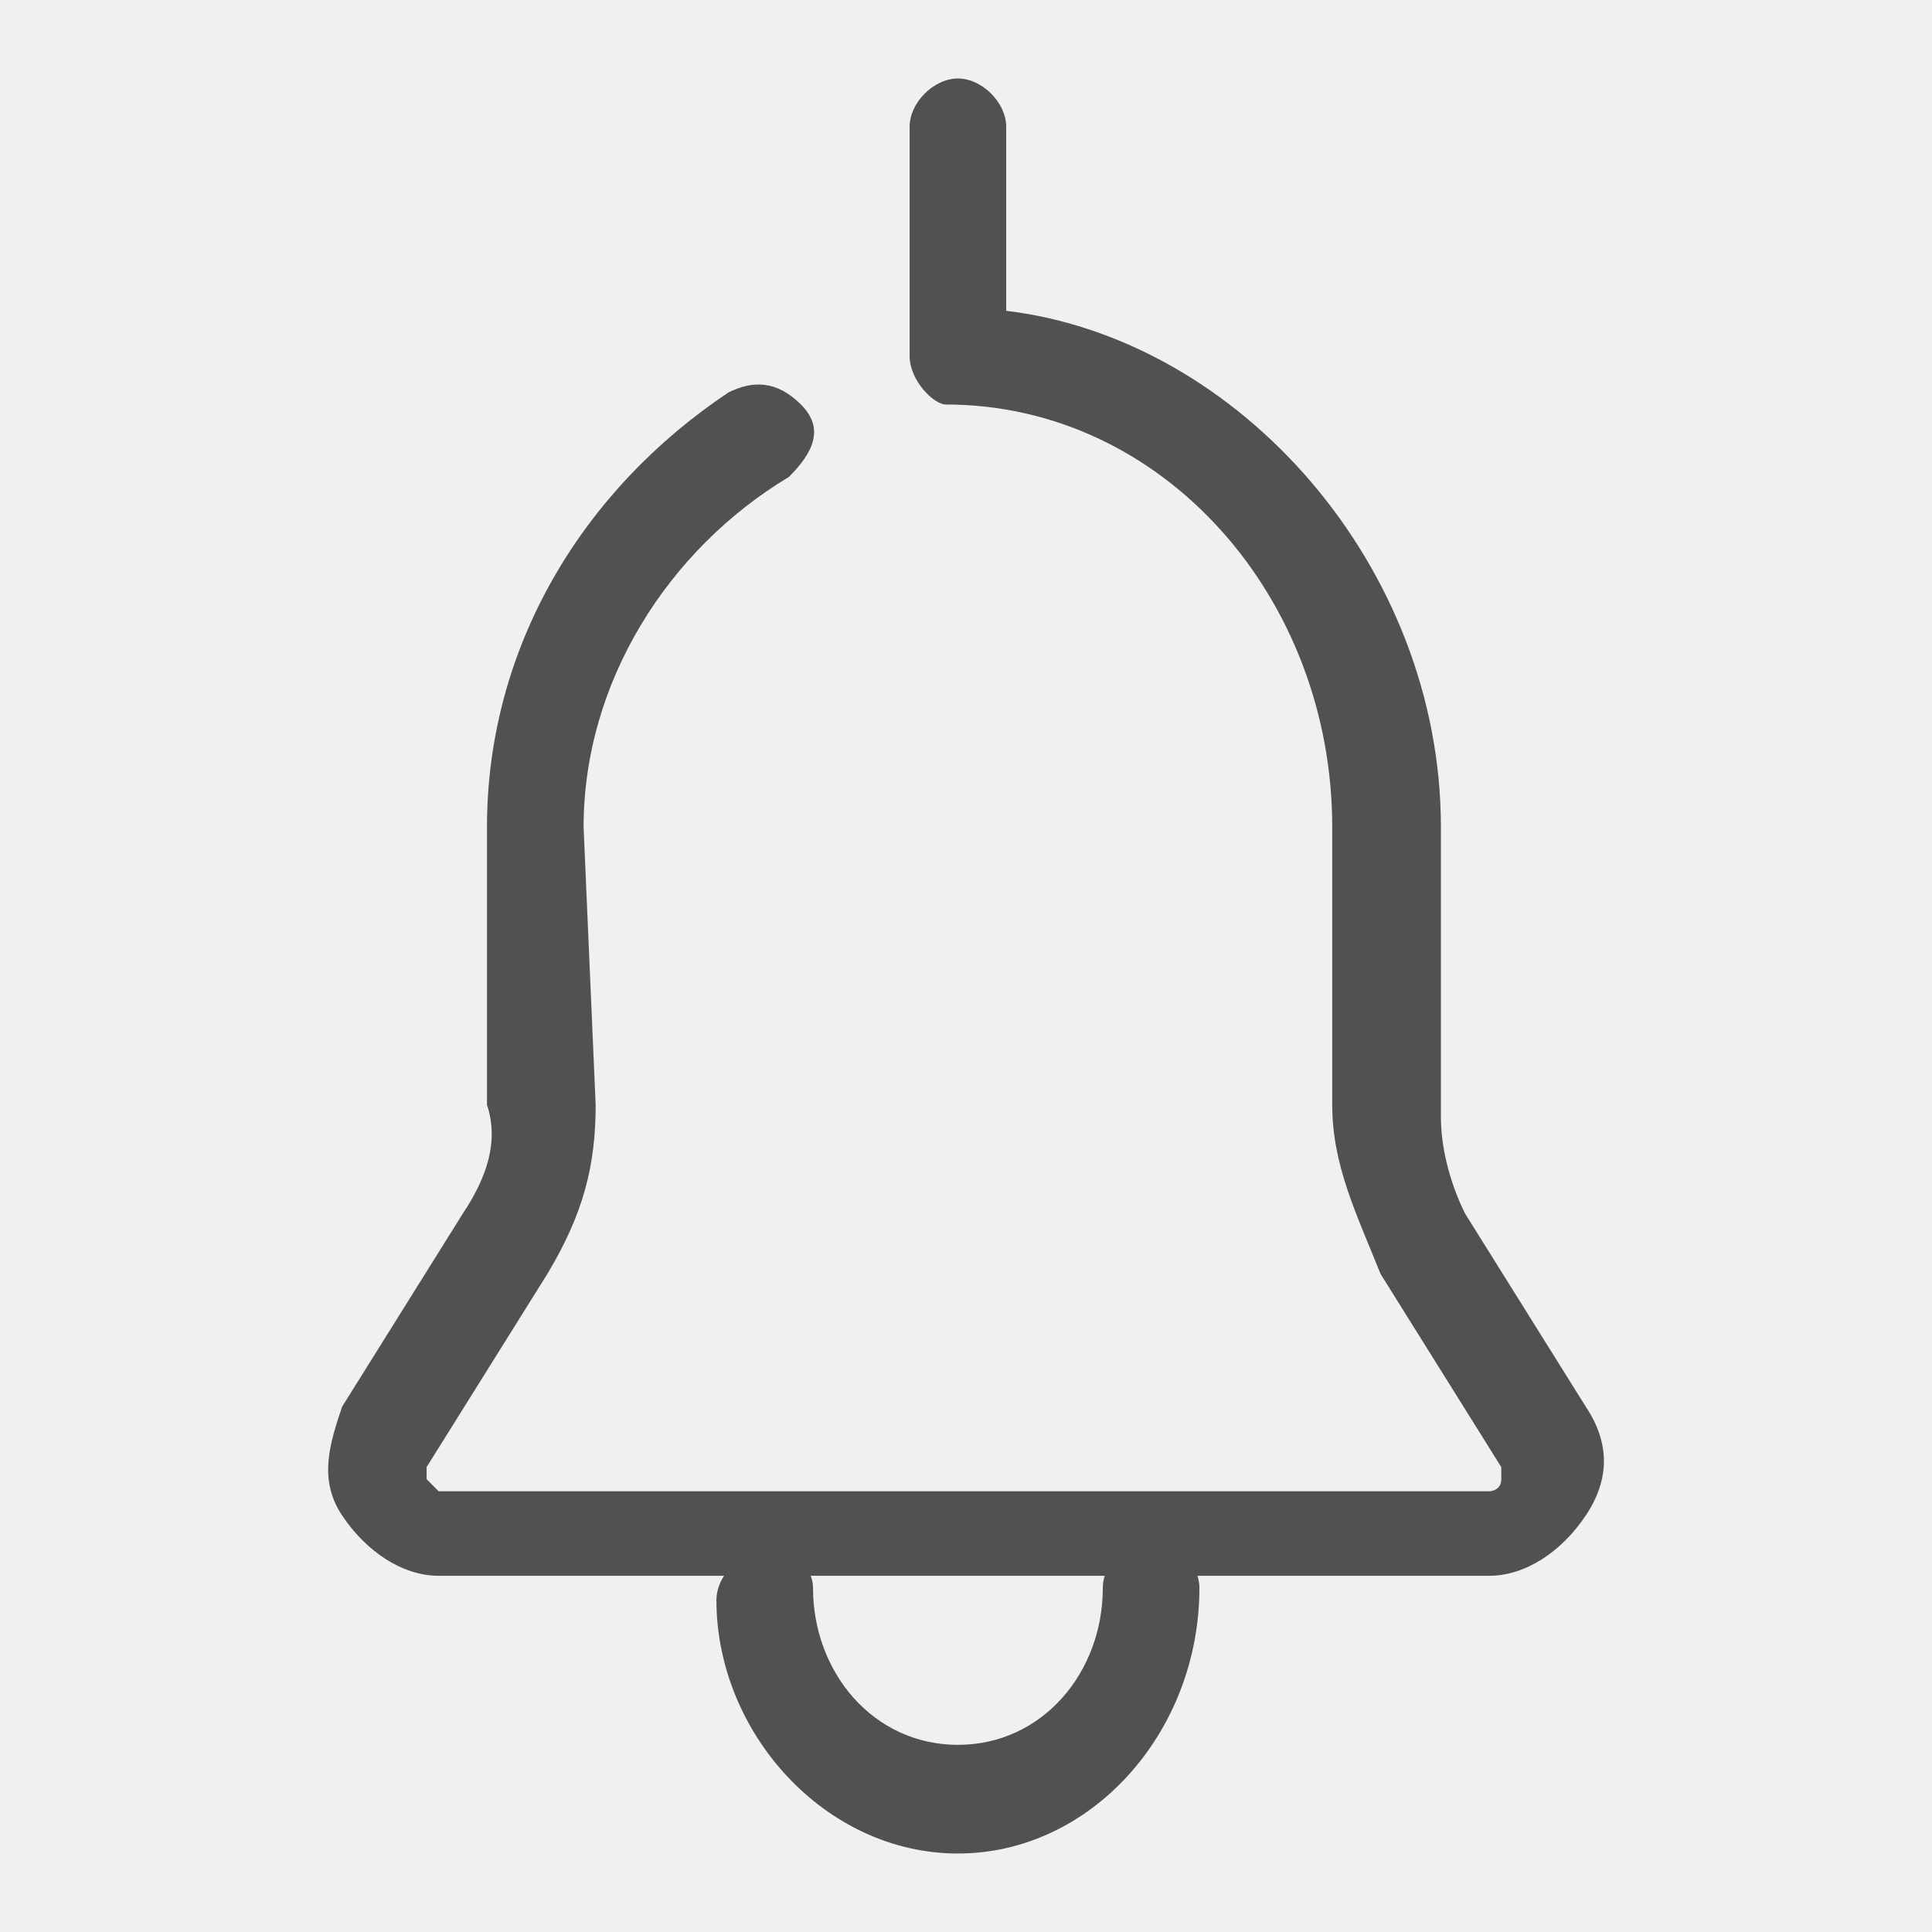
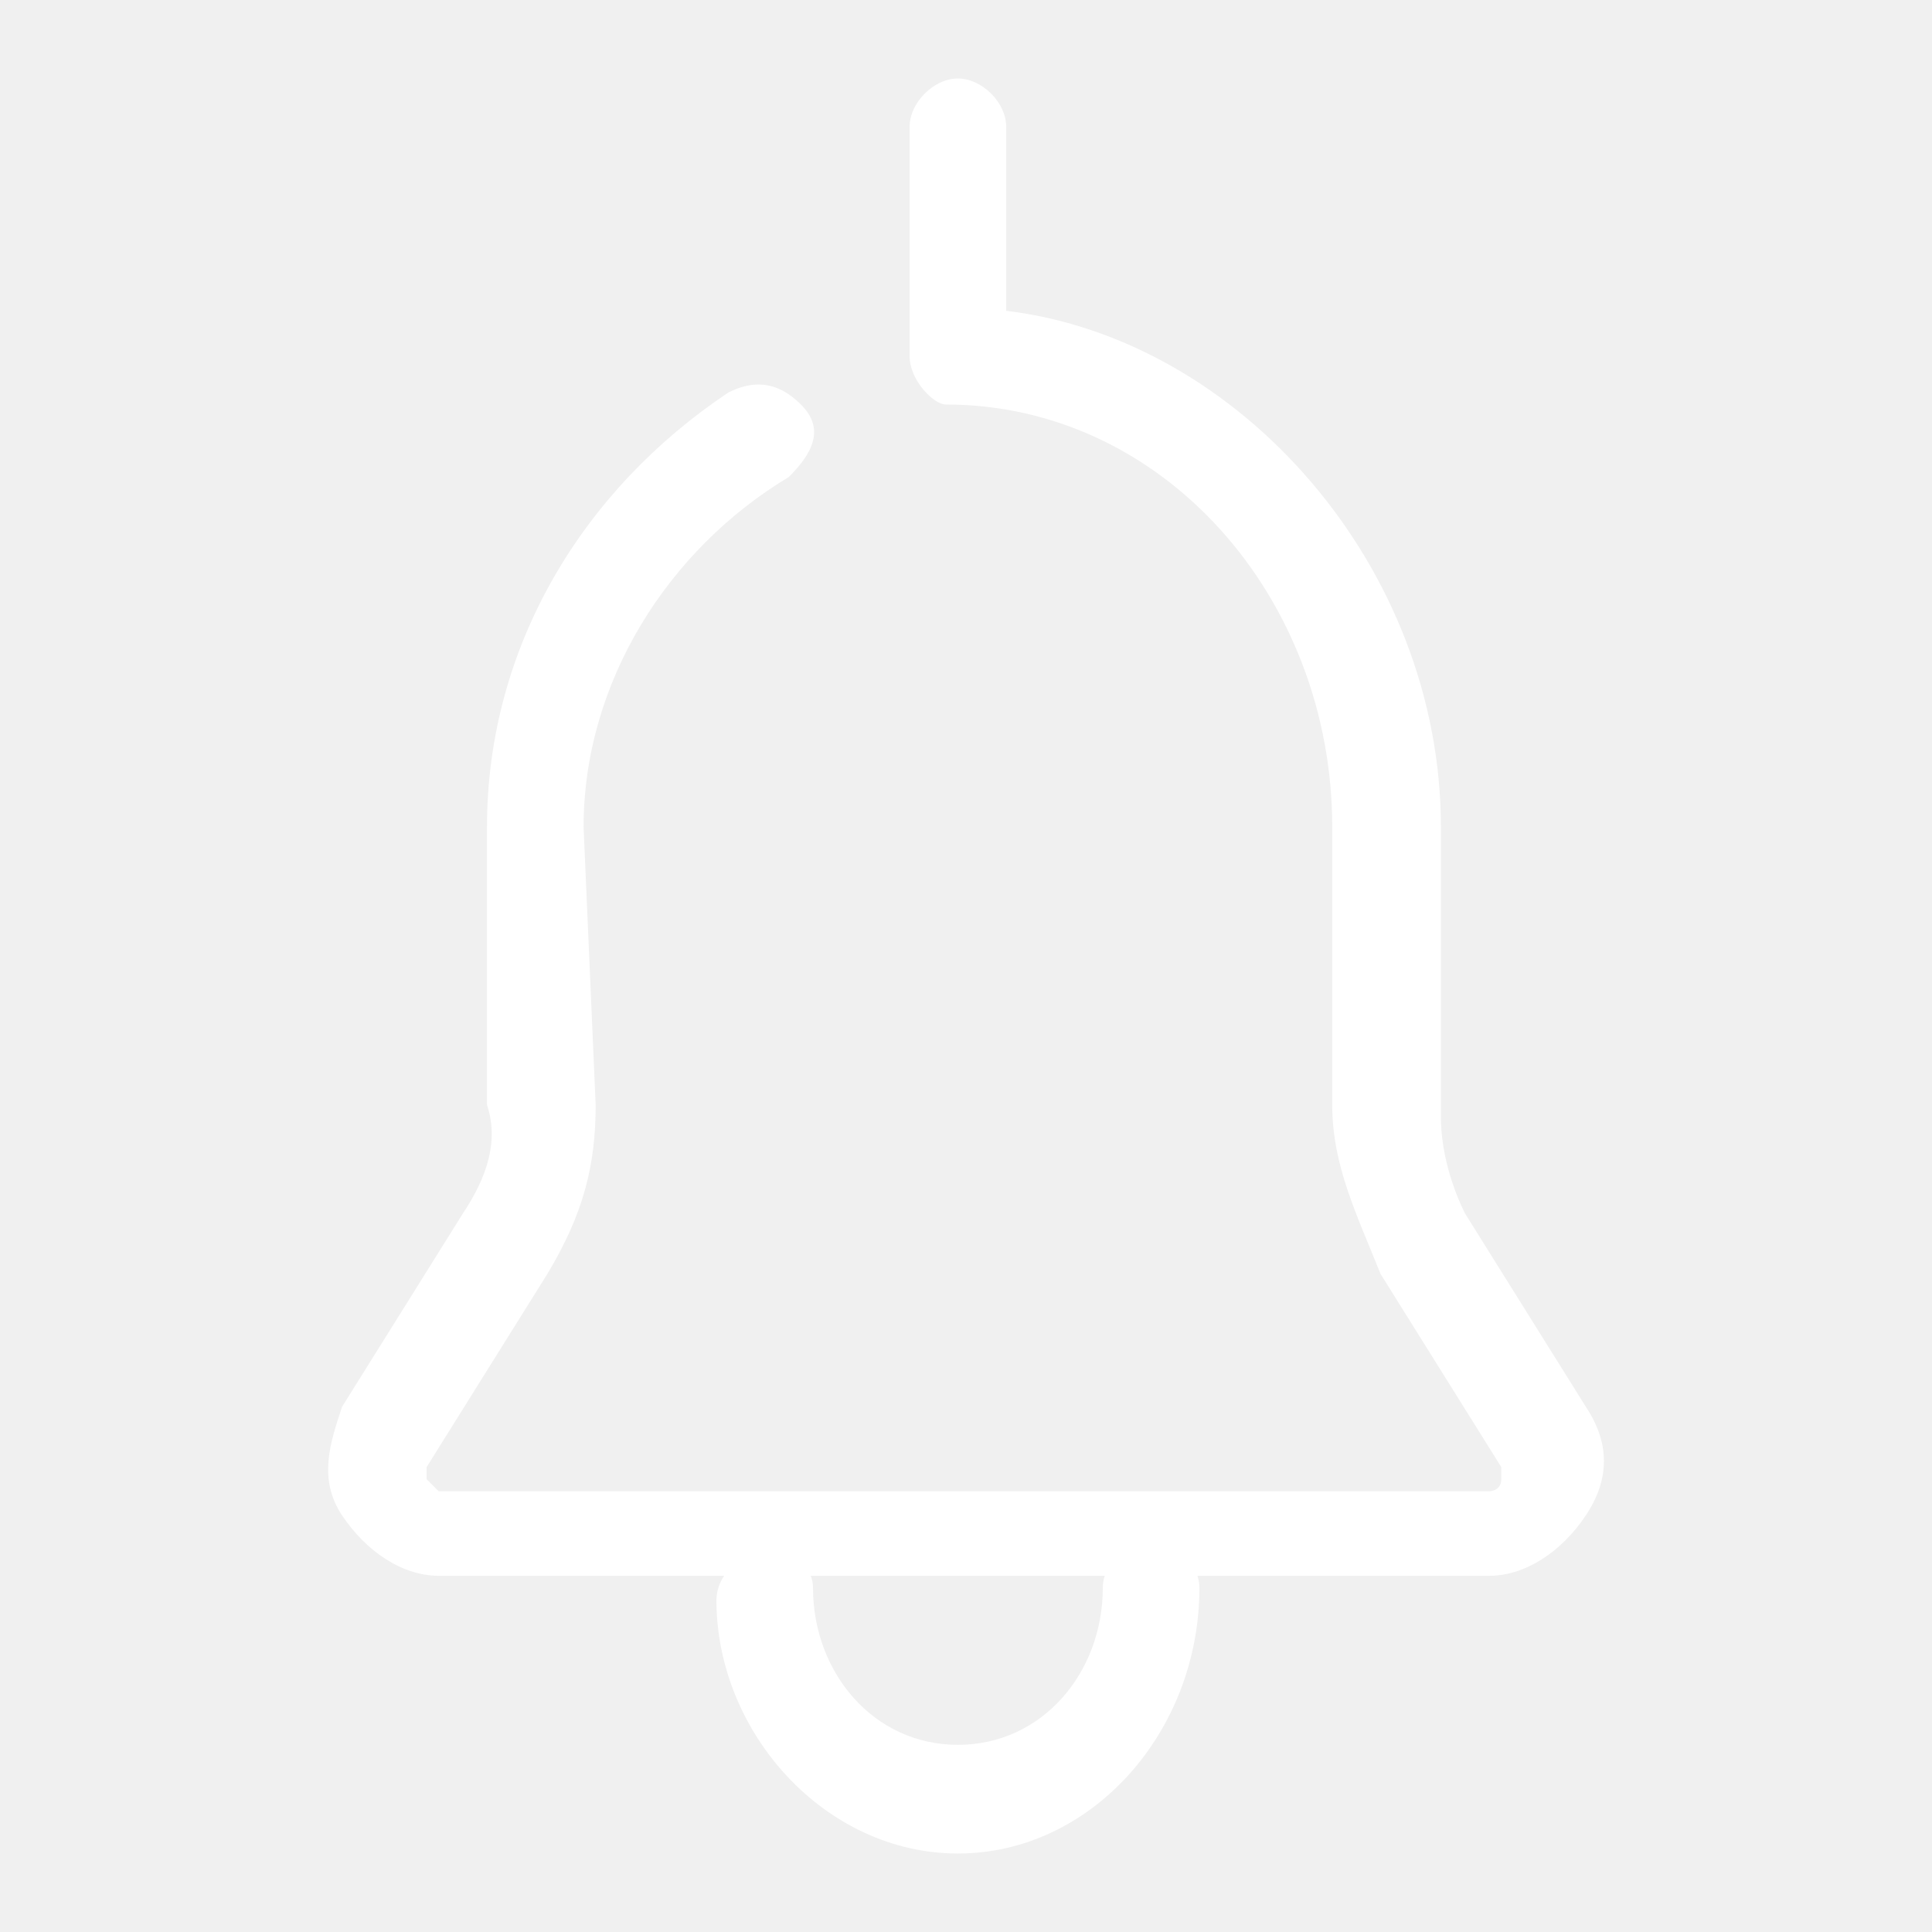
- <svg xmlns="http://www.w3.org/2000/svg" t="1566786113028" class="icon" viewBox="0 0 1024 1024" version="1.1" p-id="3411" width="200" height="200">
+ <svg xmlns="http://www.w3.org/2000/svg" t="1566789438015" class="icon" viewBox="0 0 1024 1024" version="1.1" p-id="1997" width="200" height="200">
  <defs>
    <style type="text/css" />
  </defs>
-   <path d="M482.112 67.2c0-12.8 12.8-25.6 25.6-25.6s25.6 12.8 25.6 25.6v97.536c123.84 14.912 230.4 135.872 230.4 273.664v153.6c0 19.2 6.4 38.4 12.8 51.2l64 102.4c12.8 19.2 12.8 38.4 0 57.6-12.8 19.2-32 32-51.2 32H634.688c0.64 2.112 1.024 4.224 1.024 6.4 0 76.8-57.6 140.8-128 140.8s-128-64-128-134.4a23.68 23.68 0 0 1 4.096-12.8H232.512c-19.2 0-38.4-12.8-51.2-32-12.8-19.2-6.4-38.4 0-57.6l64-102.4c12.8-19.2 19.2-38.4 12.8-57.6v-147.2c0-96 51.2-179.2 128-230.4 12.8-6.4 25.6-6.4 38.4 6.4 12.8 12.8 6.4 25.6-6.4 38.4-64 38.4-108.8 108.8-108.8 185.6l6.4 147.2c0 32-6.4 57.6-25.6 89.6l-64 102.4v6.4l6.4 6.4h556.8s6.4 0 6.4-6.4v-6.4l-64-102.4c-12.8-32-25.6-57.6-25.6-89.6v-147.2c0-121.6-89.6-224-204.8-224-6.4 0-19.2-12.8-19.2-25.6v-121.6z m103.424 768H429.696c0.768 1.92 1.216 4.032 1.216 6.4 0 44.8 32 83.2 76.8 83.2s76.8-38.4 76.8-83.2c0-2.176 0.32-4.288 1.024-6.4z" fill="#515151" p-id="3412" />
+   <path d="M482.112 67.2c0-12.8 12.8-25.6 25.6-25.6s25.6 12.8 25.6 25.6v97.536c123.84 14.912 230.4 135.872 230.4 273.664v153.6c0 19.2 6.4 38.4 12.8 51.2l64 102.4c12.8 19.2 12.8 38.4 0 57.6-12.8 19.2-32 32-51.2 32H634.688c0.64 2.112 1.024 4.224 1.024 6.4 0 76.8-57.6 140.8-128 140.8s-128-64-128-134.4a23.68 23.68 0 0 1 4.096-12.8H232.512c-19.2 0-38.4-12.8-51.2-32-12.8-19.2-6.4-38.4 0-57.6l64-102.4c12.8-19.2 19.2-38.4 12.8-57.6v-147.2c0-96 51.2-179.2 128-230.4 12.8-6.4 25.6-6.4 38.4 6.4 12.8 12.8 6.4 25.6-6.4 38.4-64 38.4-108.8 108.8-108.8 185.6l6.4 147.2c0 32-6.4 57.6-25.6 89.6l-64 102.4v6.4l6.4 6.4h556.8s6.4 0 6.4-6.4v-6.4l-64-102.4c-12.8-32-25.6-57.6-25.6-89.6v-147.2c0-121.6-89.6-224-204.8-224-6.4 0-19.2-12.8-19.2-25.6v-121.6z m103.424 768H429.696c0.768 1.92 1.216 4.032 1.216 6.4 0 44.8 32 83.2 76.8 83.2s76.8-38.4 76.8-83.2c0-2.176 0.32-4.288 1.024-6.4z" fill="#ffffff" p-id="1998" />
</svg>
